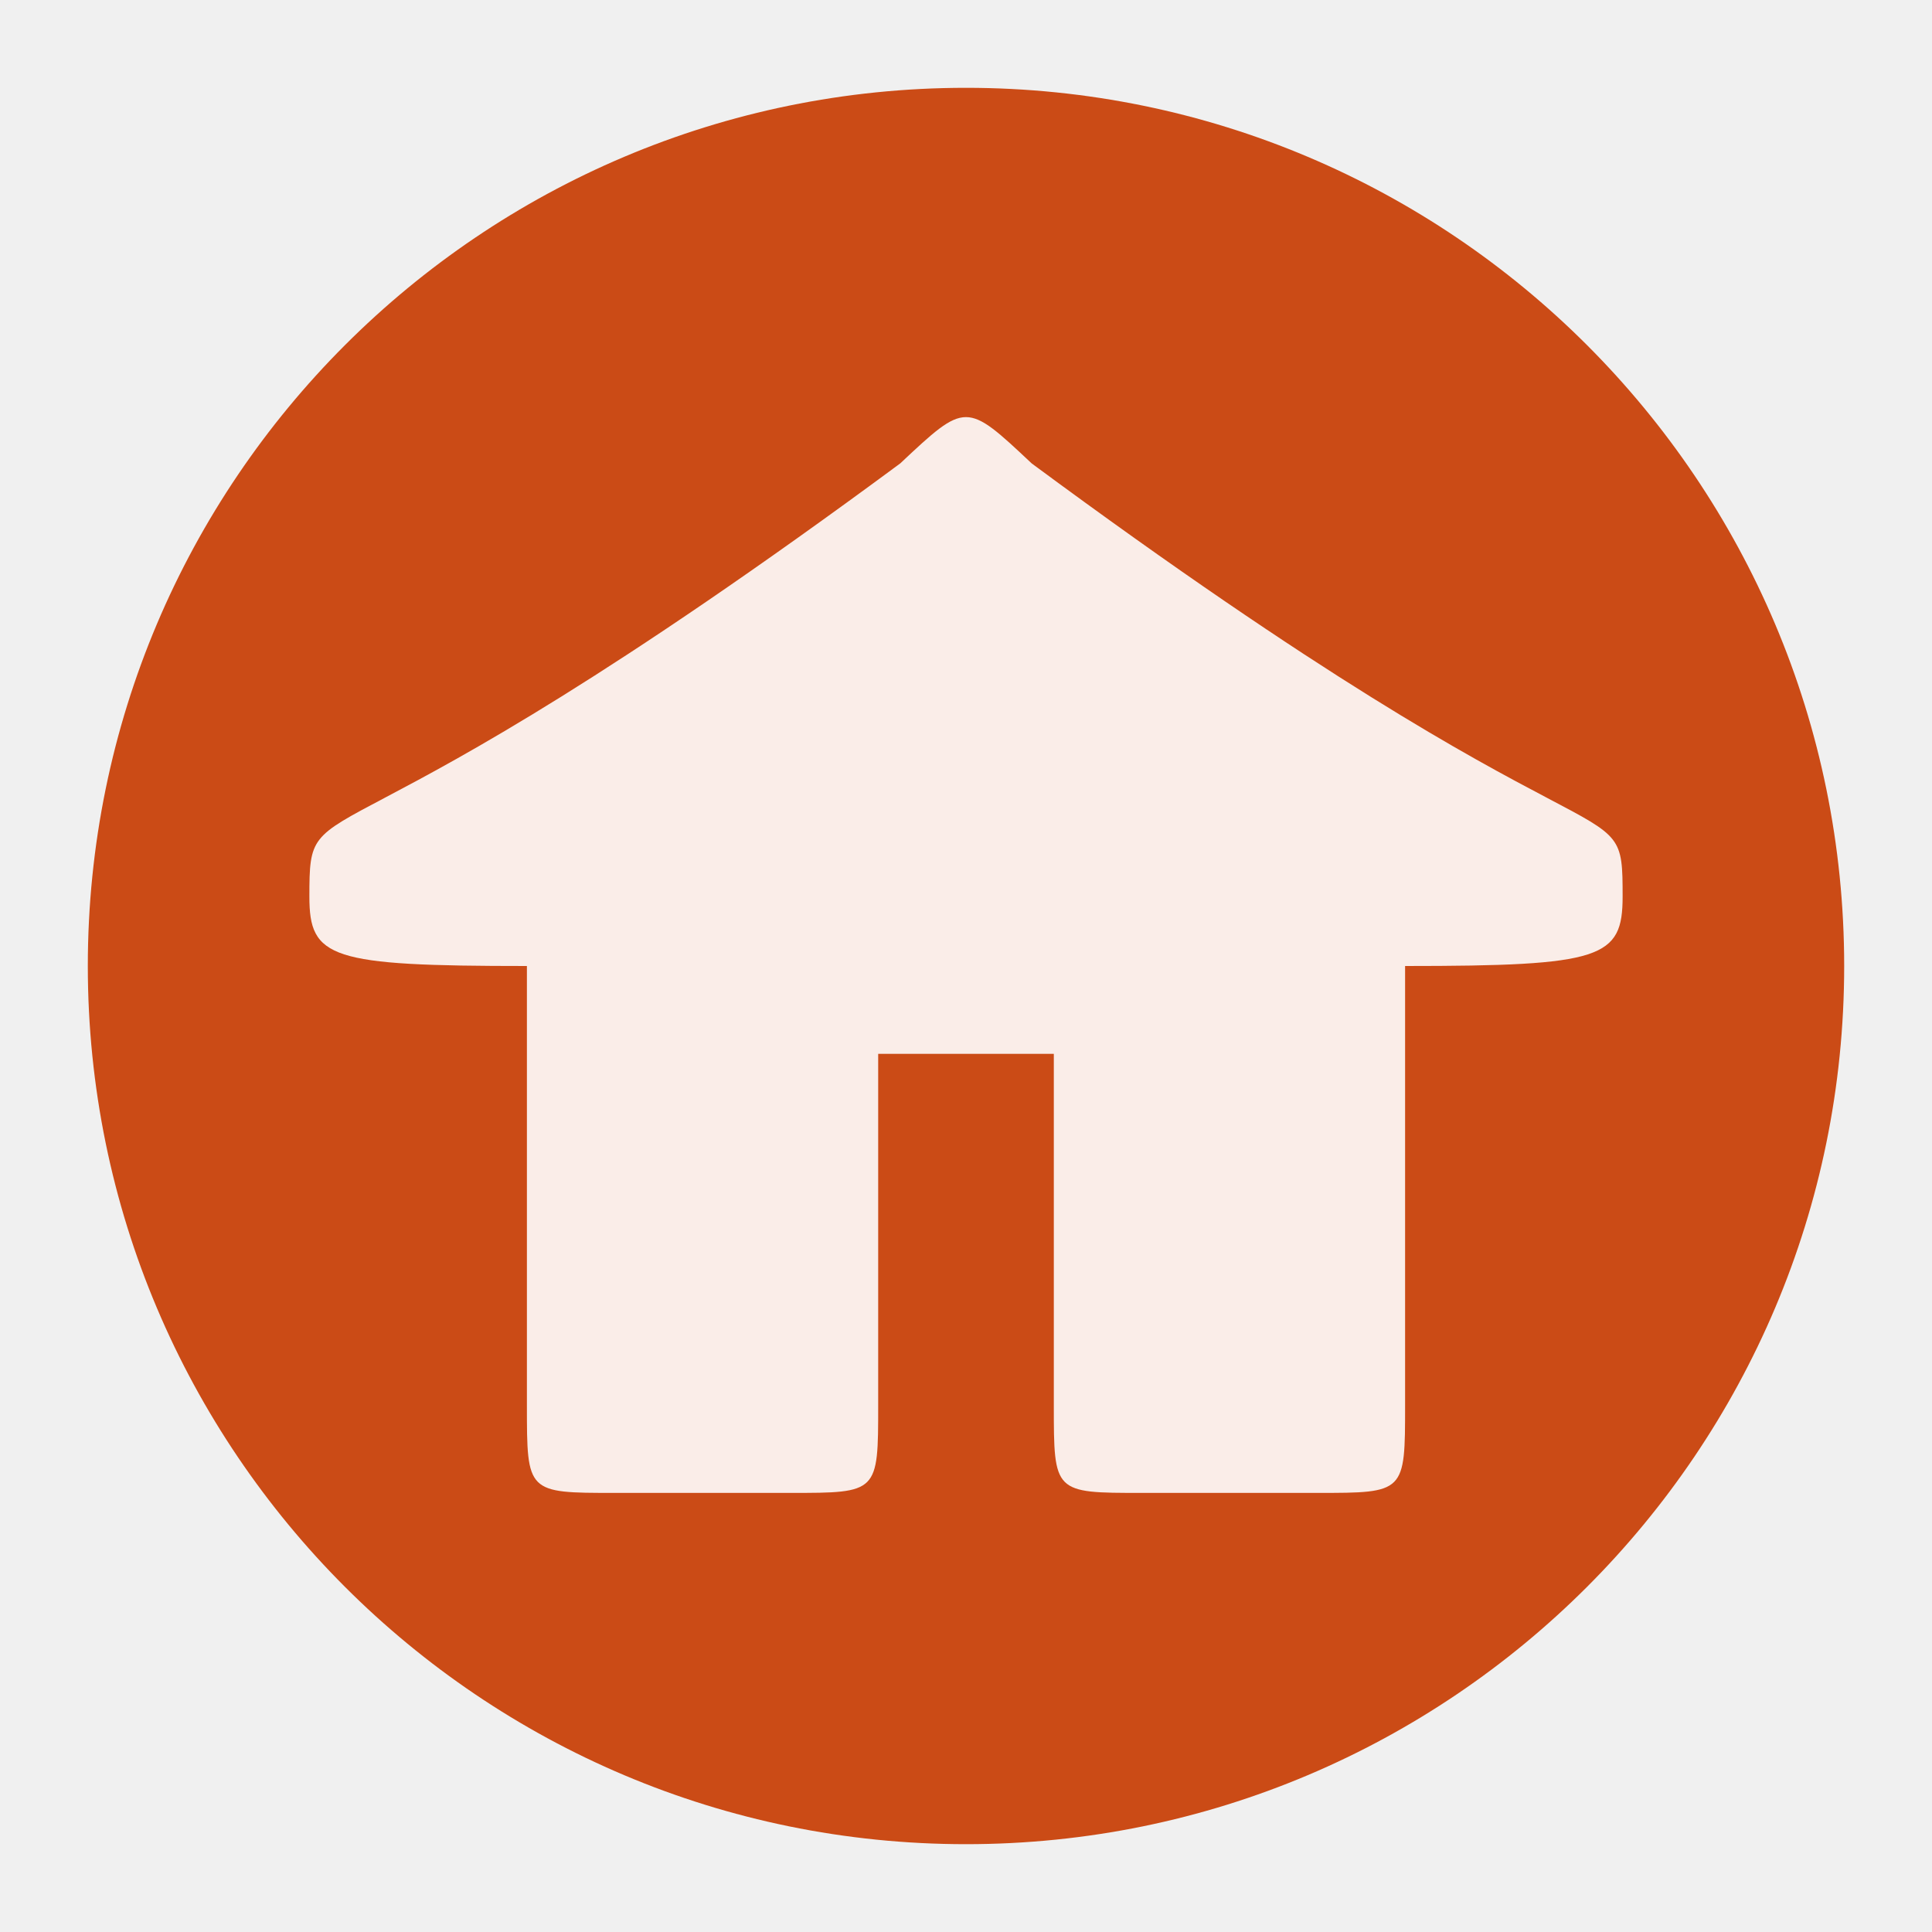
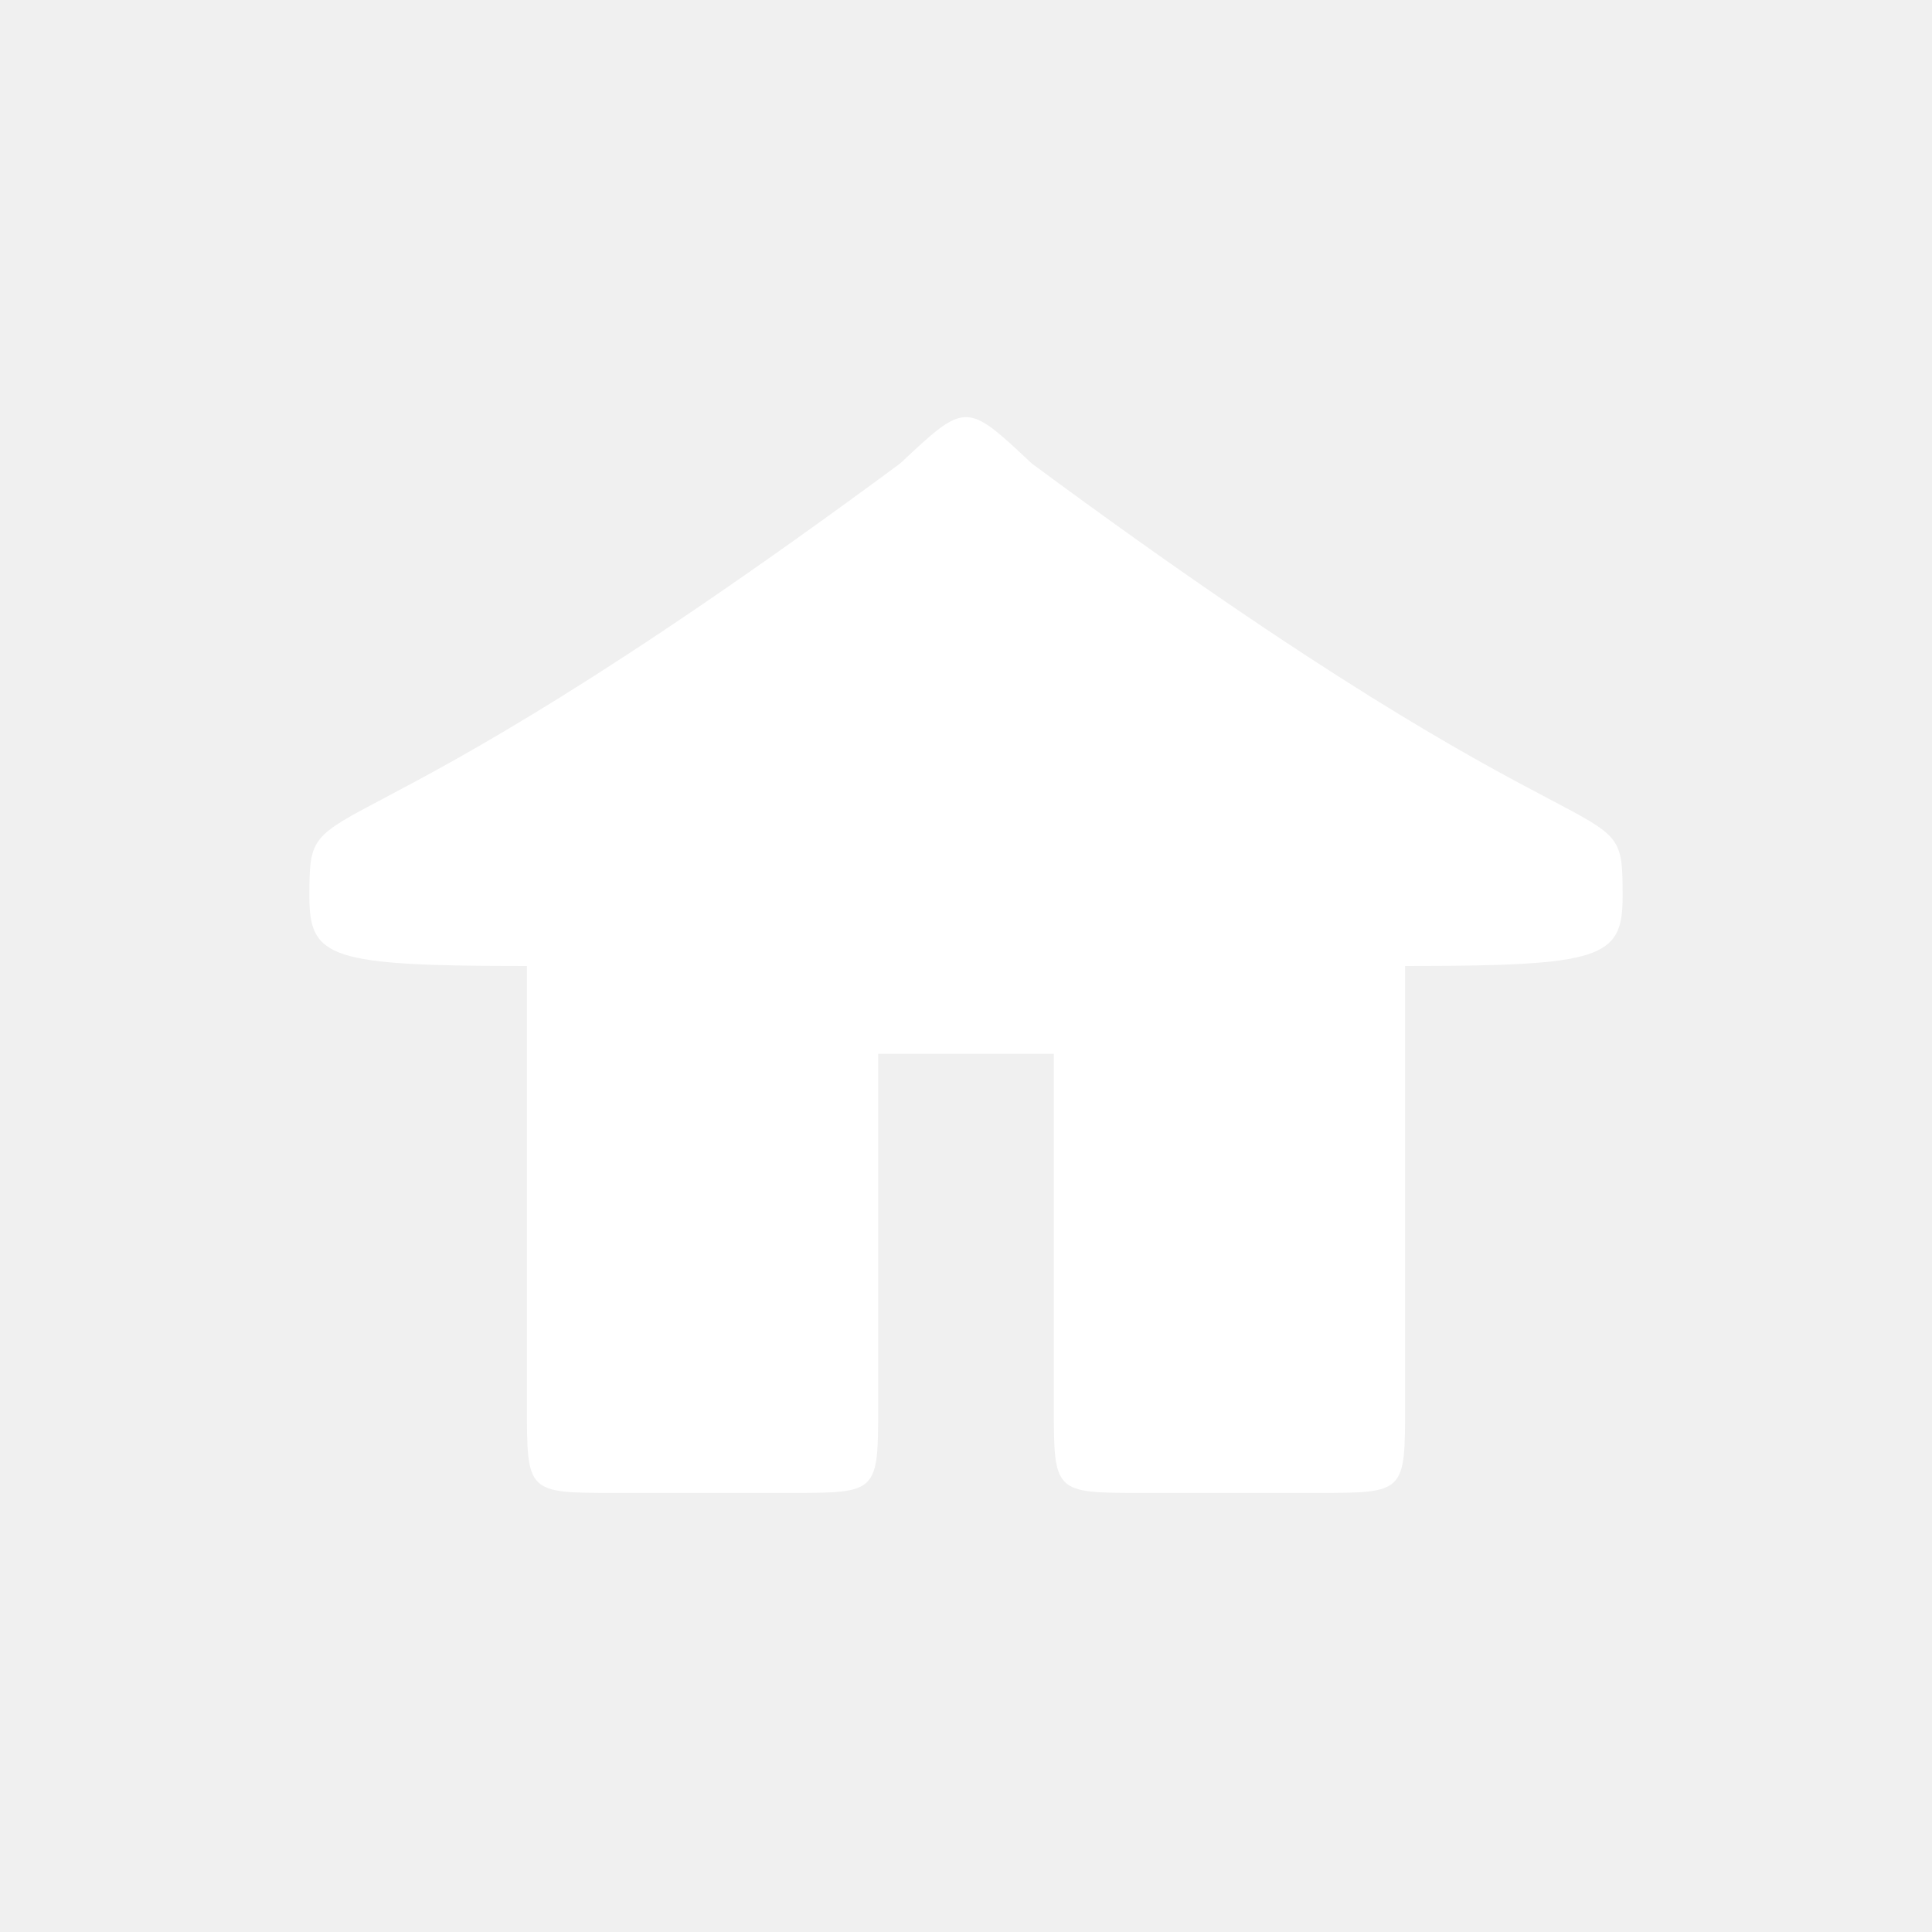
- <svg xmlns="http://www.w3.org/2000/svg" width="22" height="22" viewBox="0 0 22 22">
-   <g transform="translate(-1 -1)">
-     <path style="fill:#cb4b16;fill-rule:evenodd" d="M 22,12 C 22,17.524 17.521,22 12,22 6.479,22 2,17.524 2,12 2,6.479 6.476,2 12,2 17.524,2 22,6.479 22,12 z" />
-     <path style="fill:#fff;fill-opacity:.902" d="M 11.251,6.277 C 4.607,11.189 4.523,9.855 4.523,11.209 4.523,11.912 4.757,12 7,12 l 0,5 c 0,1 0,1 1,1 l 2,0 c 1,0 1,0 1,-1 l 0,-4 c 1.247,0 0.753,0 2,0 l 0,4 c 0,1 0,1 1,1 l 2,0 c 1,0 1,0 1,-1 l 0,-5 c 2.243,0 2.477,-0.088 2.477,-0.791 0,-1.357 -0.055,0.003 -6.729,-4.932 C 12,5.574 12,5.574 11.251,6.277 z" />
-   </g>
+ <svg xmlns="http://www.w3.org/2000/svg" width="22" height="22" viewBox="0 0 22 22" id="svg2" version="1.1">
+   <defs id="defs12" />
+   <path id="path8" d="M 10.251,5.277 C 3.607,10.189 3.523,8.855 3.523,10.209 3.523,10.912 3.757,11 6,11 l 0,5 c 0,1 0,1 1,1 l 2,0 c 1,0 1,0 1,-1 l 0,-4 c 1.247,0 0.753,0 2,0 l 0,4 c 0,1 0,1 1,1 l 2,0 c 1,0 1,0 1,-1 l 0,-5 c 2.243,0 2.477,-0.088 2.477,-0.791 0,-1.357 -0.055,0.003 -6.729,-4.932 C 11,4.574 11,4.574 10.251,5.277 Z" style="fill:#ffffff;fill-opacity:1" />
</svg>
